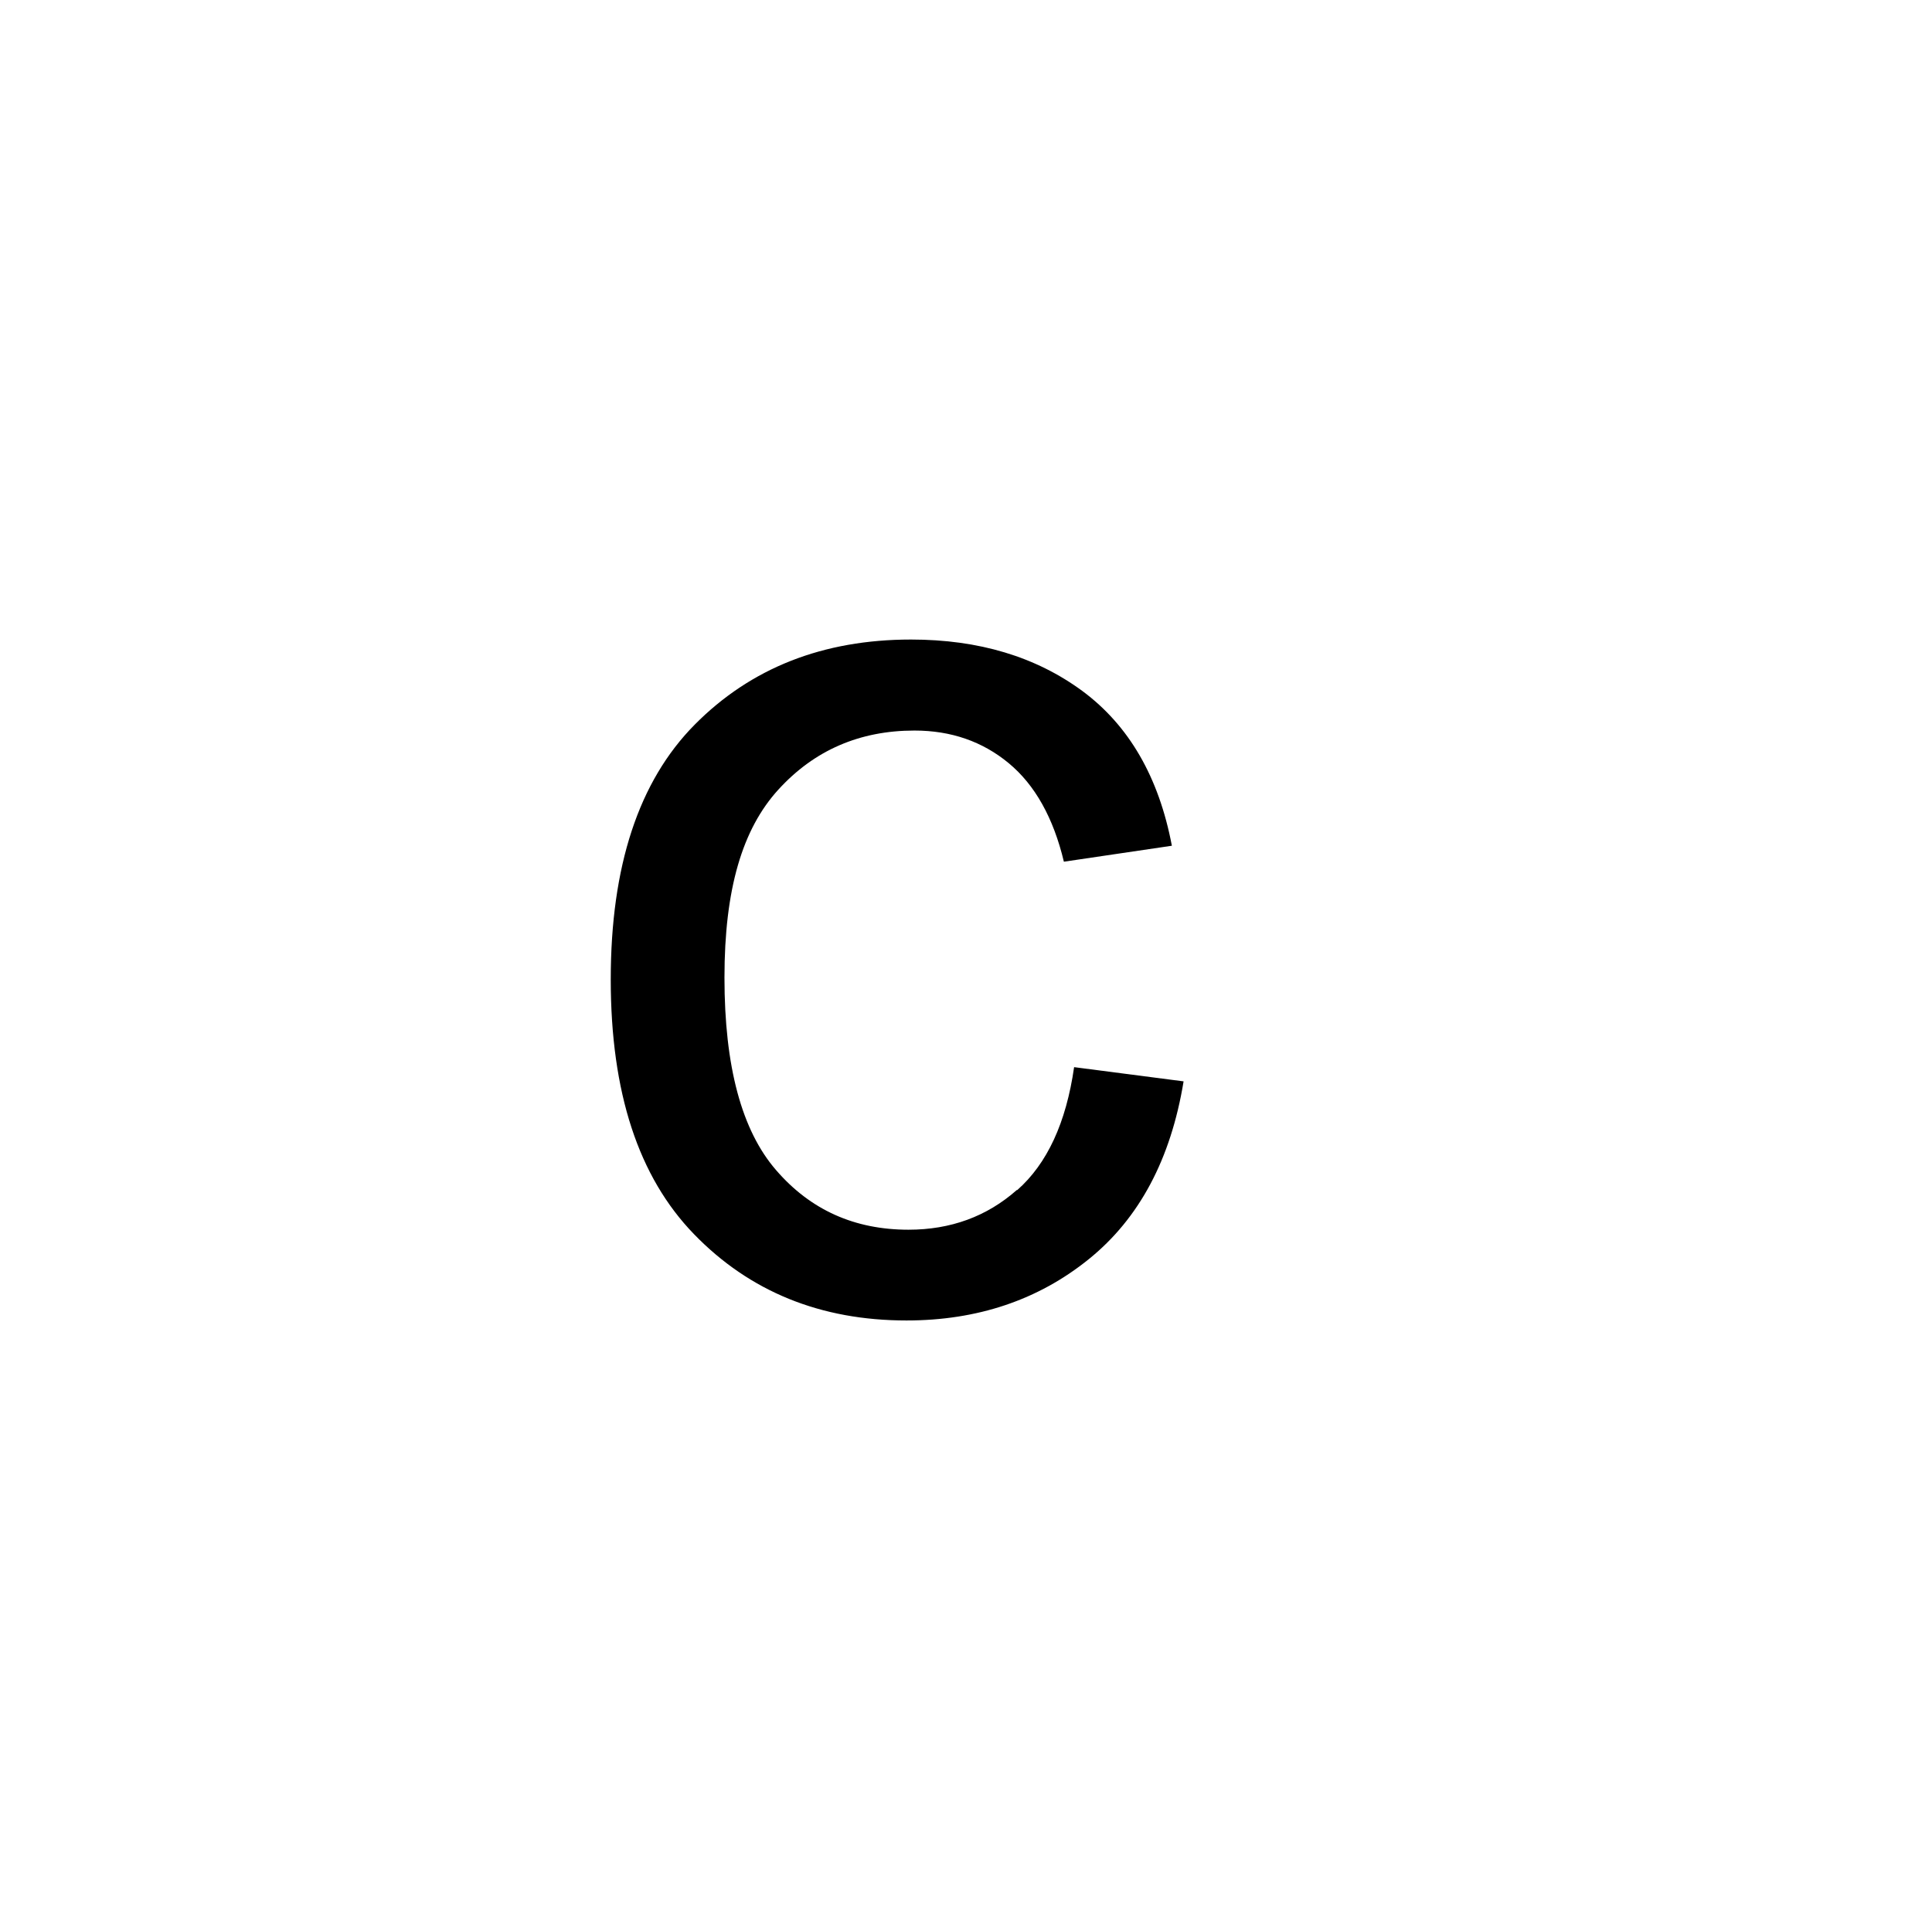
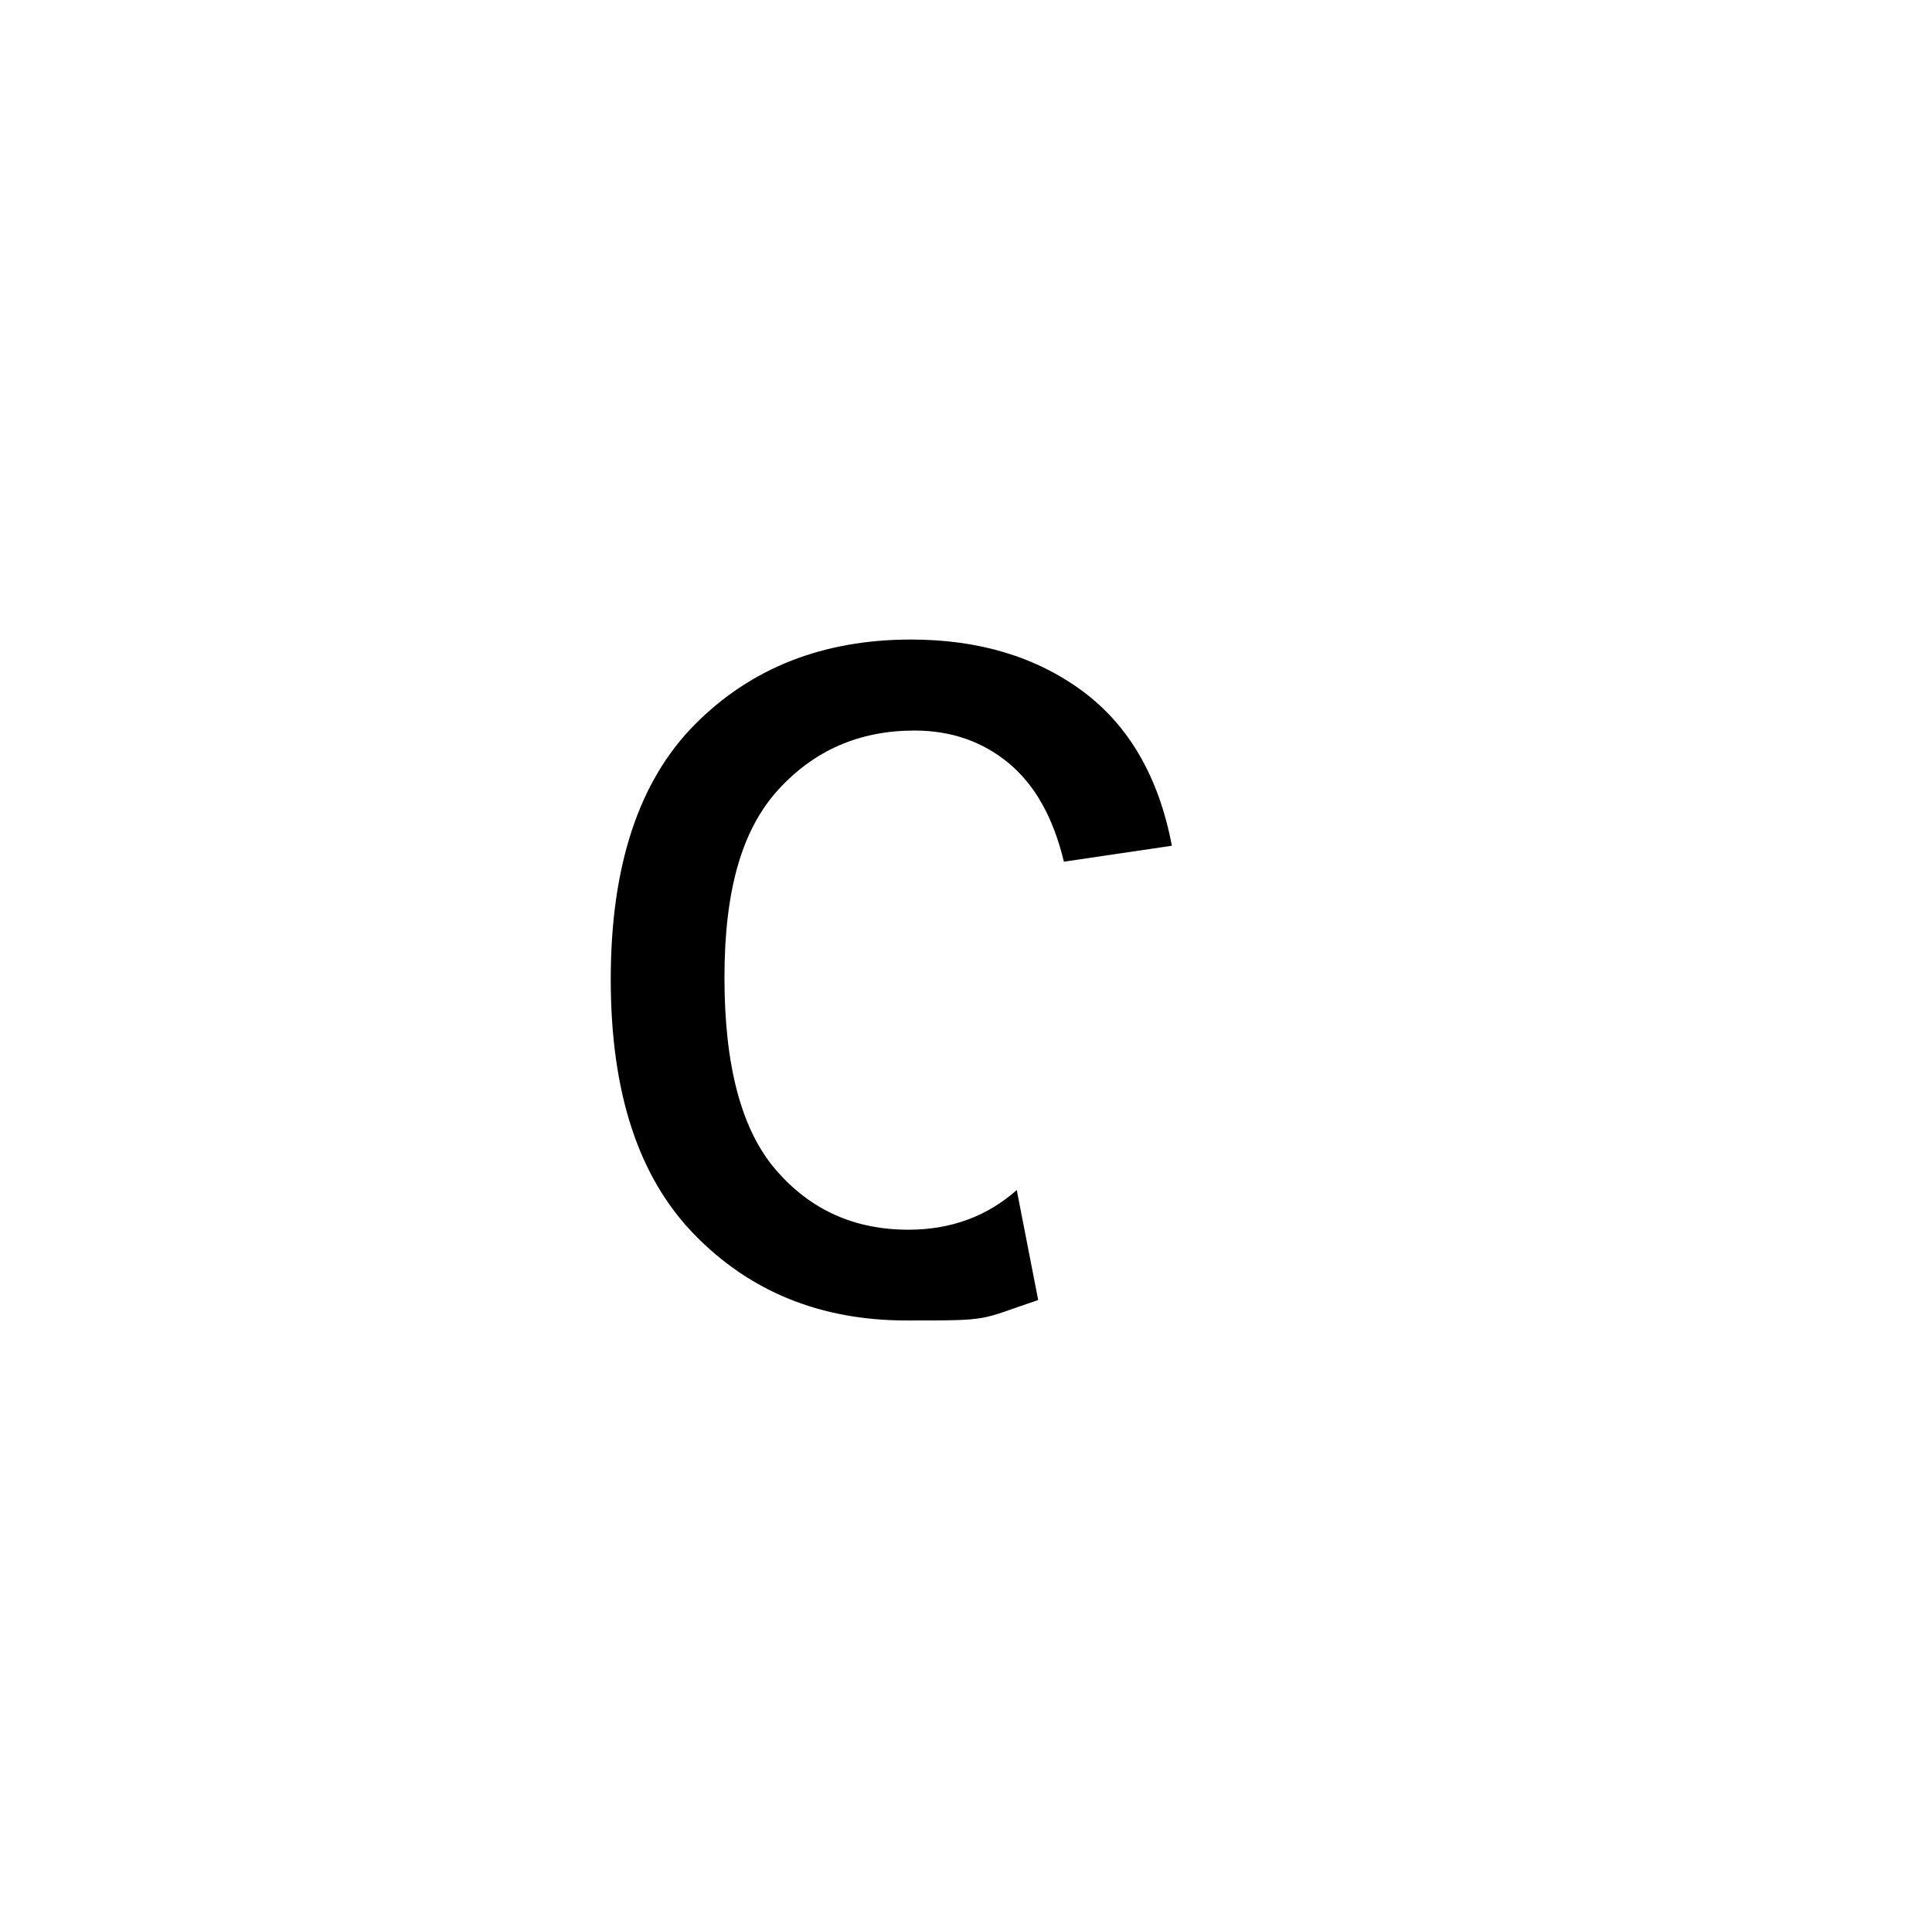
<svg xmlns="http://www.w3.org/2000/svg" width="77.47" height="77" version="1.1" viewBox="0 0 77.47 77">
+   <style>@media (forced-colors: active) { path, polygon, ellipse, circle, rect { fill: ButtonText; stroke: ButtonText; } }</style>
  <g transform="translate(-912.03 -119.81)">
-     <path d="m952.8 167.54c-1.2 1.06-2.65 1.59-4.34 1.59-2.16 0-3.93-0.79-5.31-2.39-1.38-1.59-2.07-4.16-2.07-7.72s0.72-5.96 2.16-7.54 3.26-2.37 5.46-2.37c1.47 0 2.73 0.44 3.78 1.31s1.79 2.19 2.21 3.95l4.33-0.64c-0.52-2.75-1.72-4.82-3.58-6.2-1.87-1.38-4.16-2.07-6.88-2.07-3.53 0-6.42 1.14-8.67 3.41s-3.37 5.68-3.37 10.22 1.11 7.92 3.34 10.22 5.07 3.46 8.52 3.46c2.84 0 5.28-0.82 7.31-2.46s3.29-4.02 3.8-7.13l-4.39-0.57c-0.32 2.23-1.08 3.87-2.28 4.93z" />
+     <path d="m952.8 167.54c-1.2 1.06-2.65 1.59-4.34 1.59-2.16 0-3.93-0.79-5.31-2.39-1.38-1.59-2.07-4.16-2.07-7.72s0.72-5.96 2.16-7.54 3.26-2.37 5.46-2.37c1.47 0 2.73 0.44 3.78 1.31s1.79 2.19 2.21 3.95l4.33-0.64c-0.52-2.75-1.72-4.82-3.58-6.2-1.87-1.38-4.16-2.07-6.88-2.07-3.53 0-6.42 1.14-8.67 3.41s-3.37 5.68-3.37 10.22 1.11 7.92 3.34 10.22 5.07 3.46 8.52 3.46 2.84 0 5.28-0.82 7.31-2.46s3.29-4.02 3.8-7.13l-4.39-0.57c-0.32 2.23-1.08 3.87-2.28 4.93z" />
  </g>
</svg>
